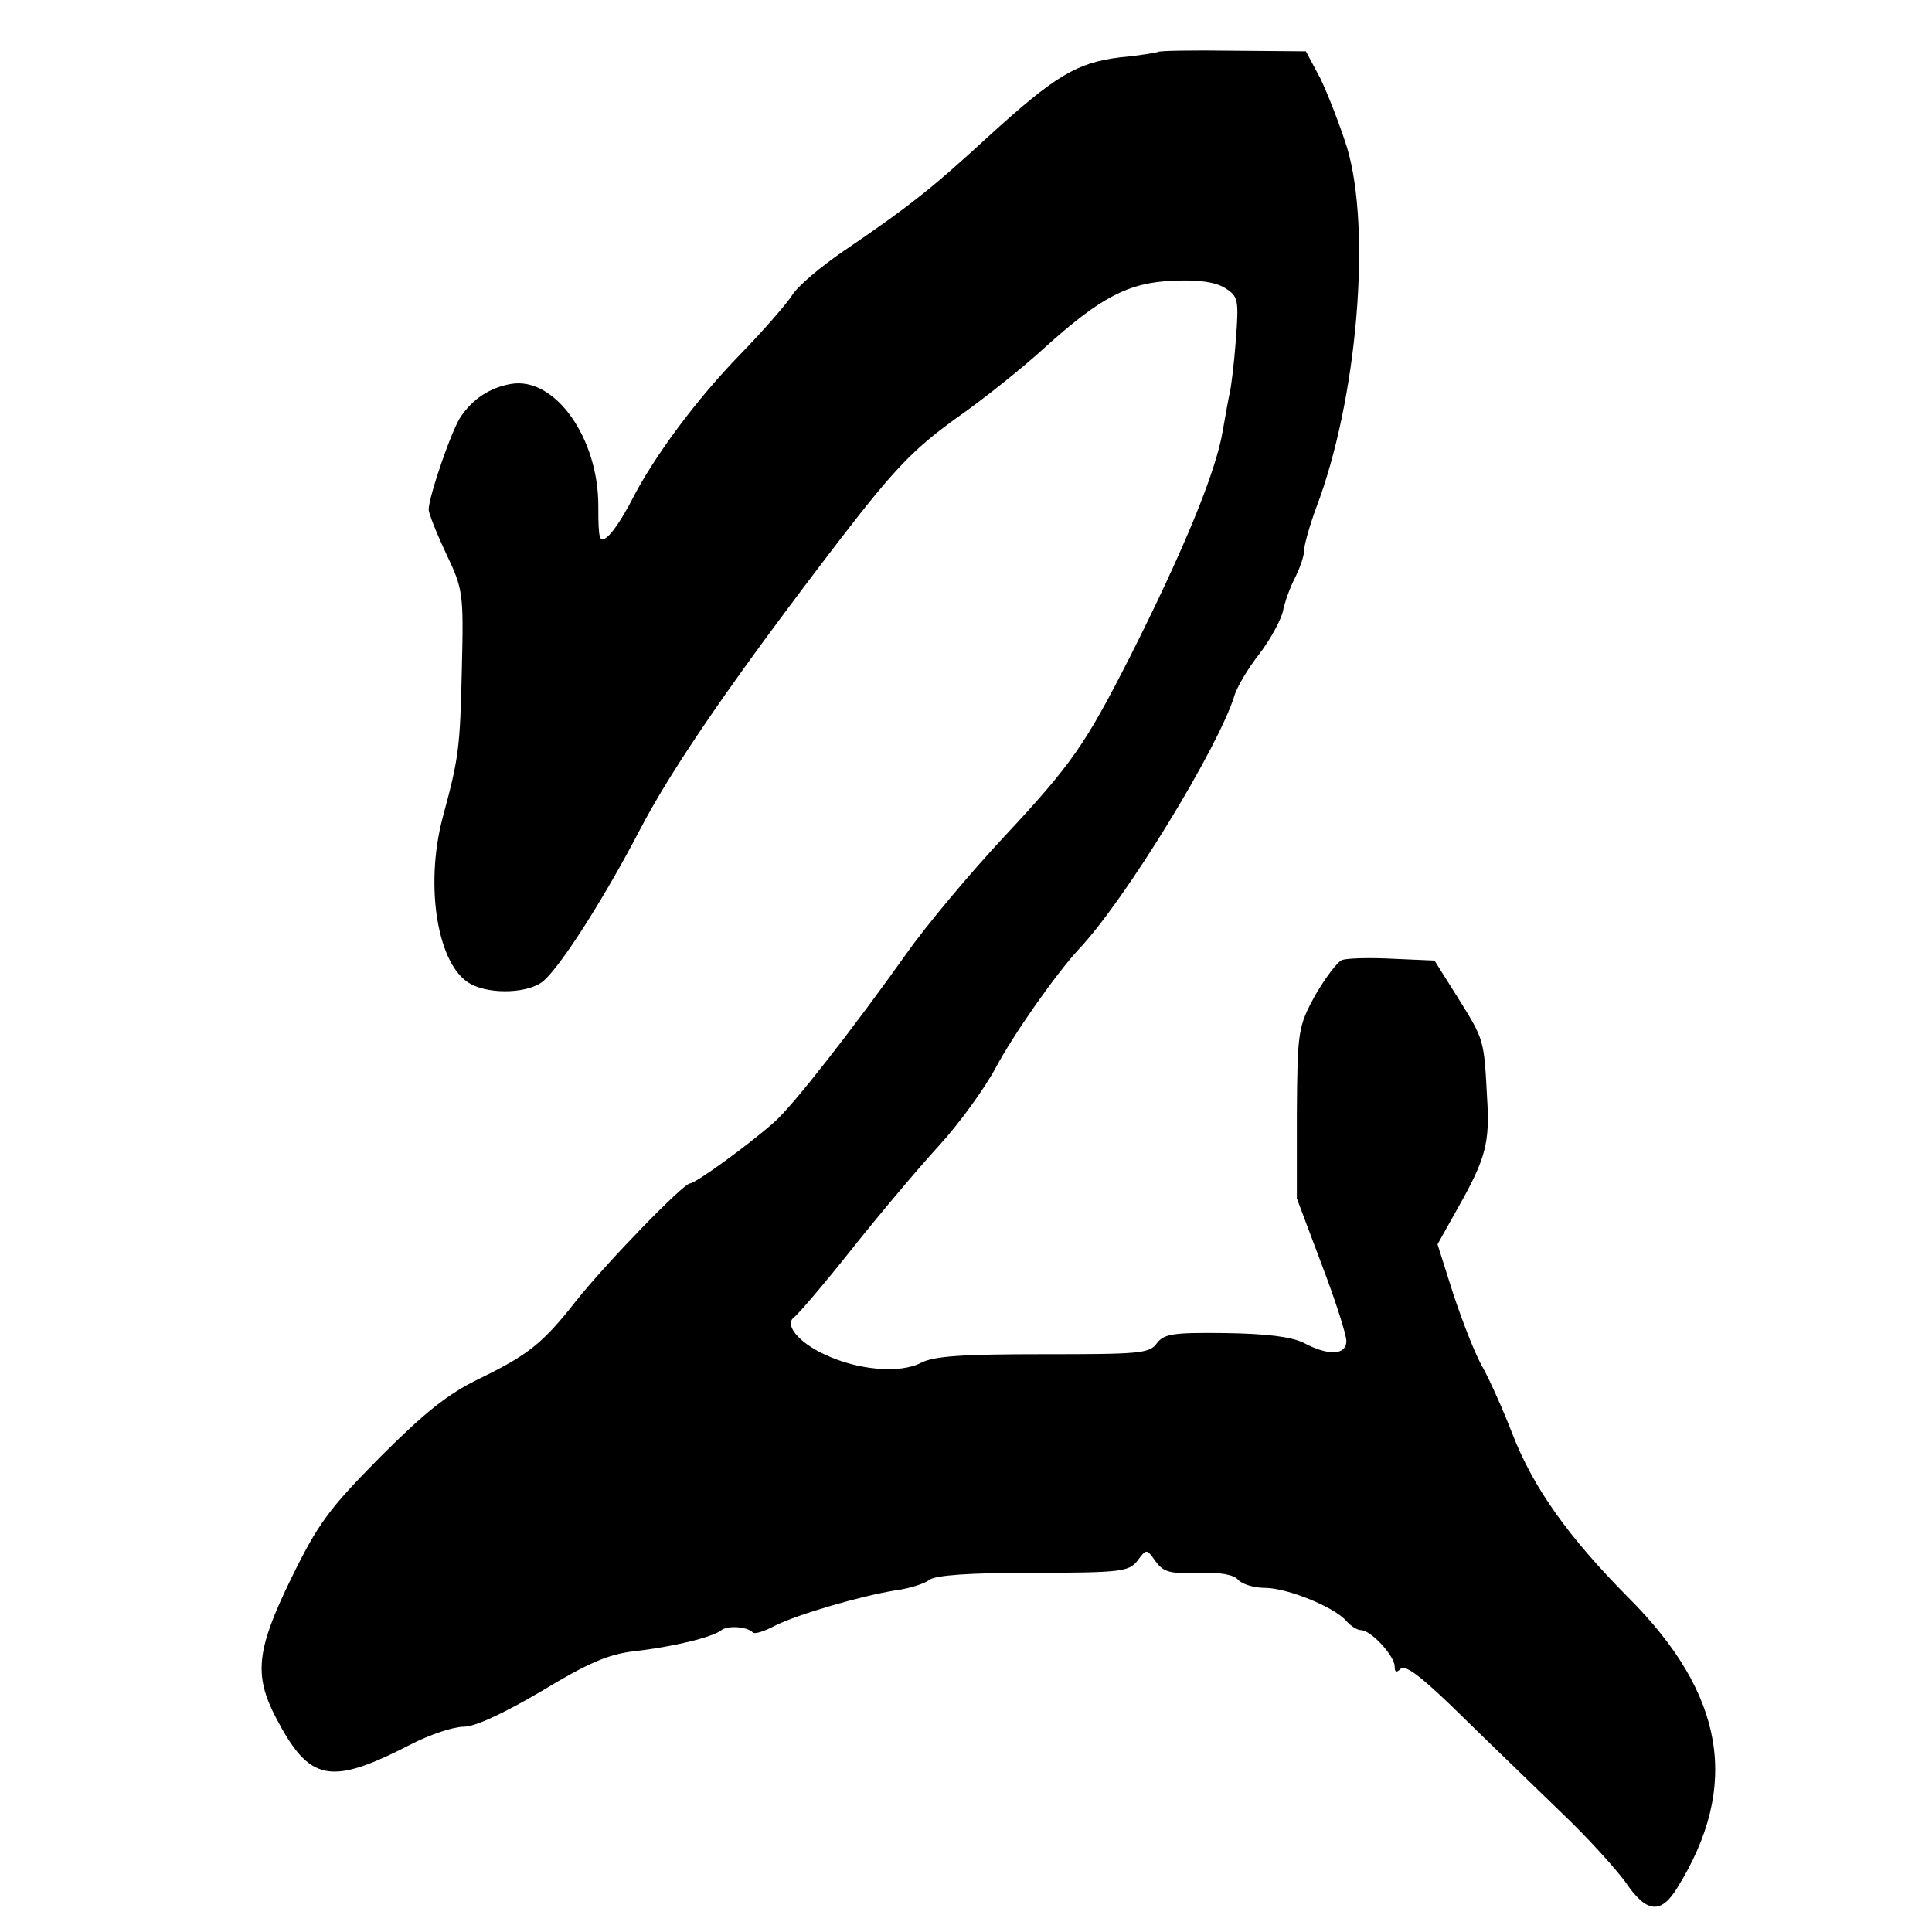
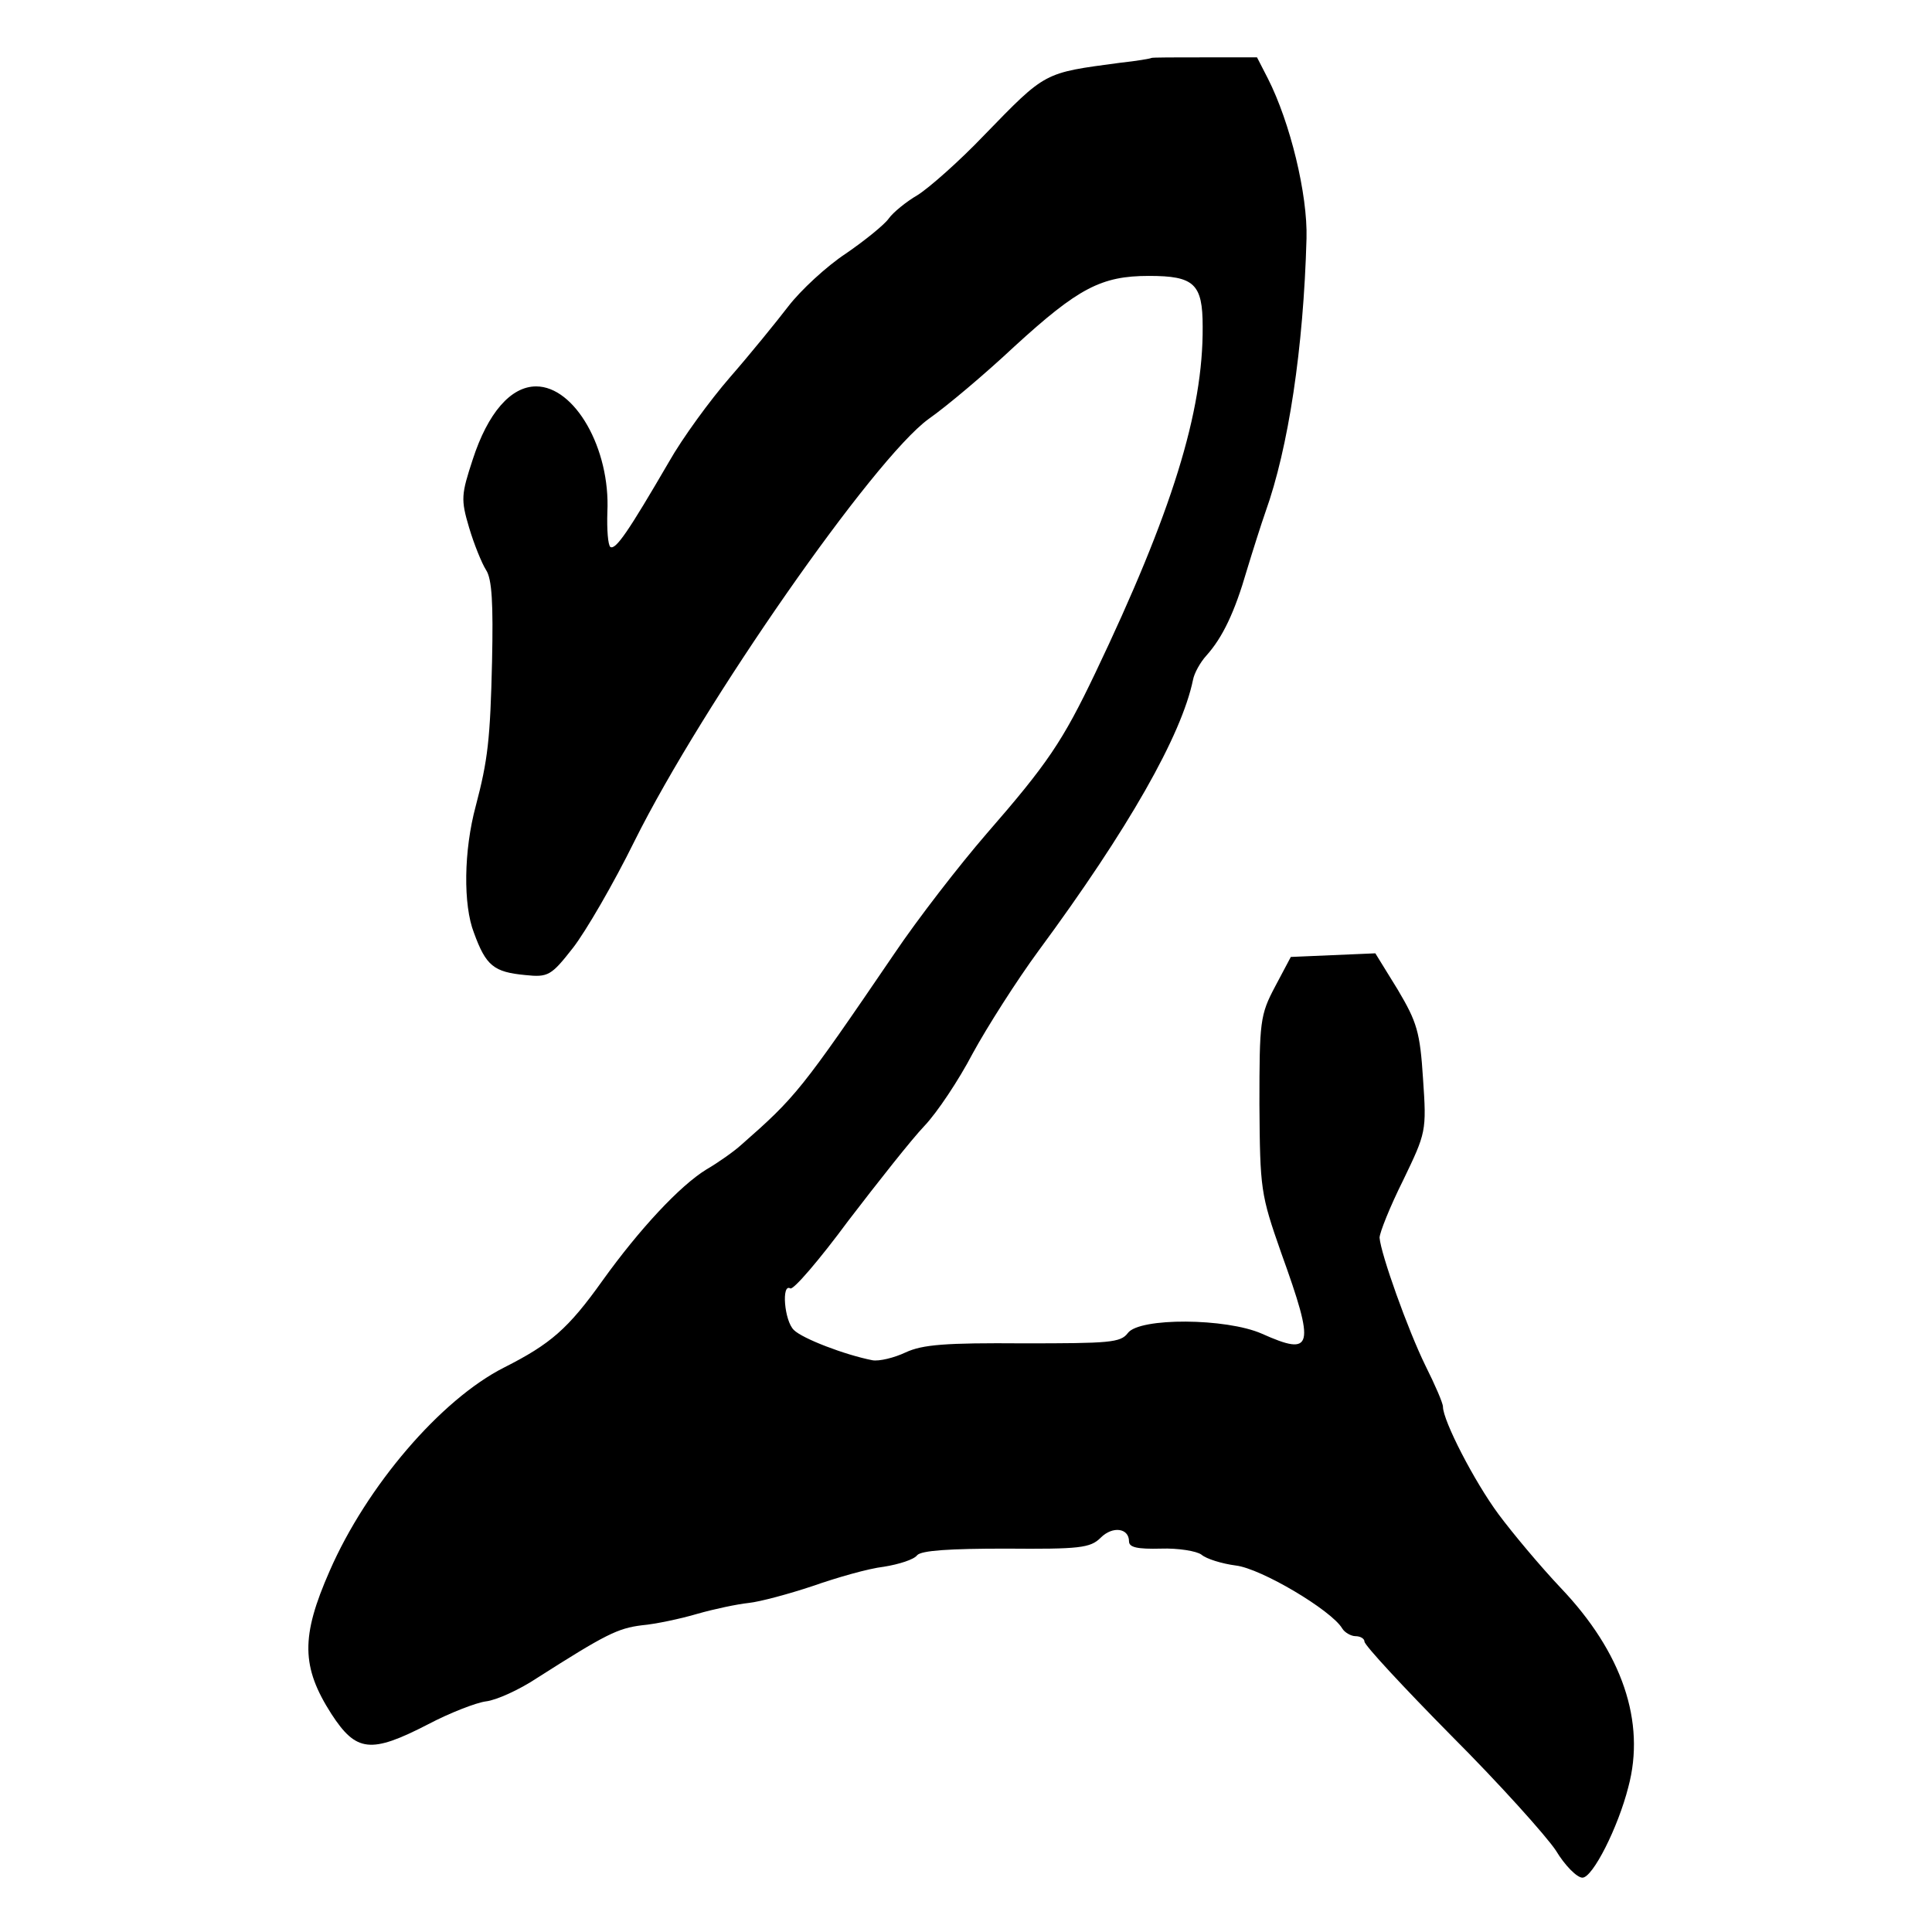
<svg xmlns="http://www.w3.org/2000/svg" version="1.0" width="16pt" height="16pt" viewBox="0 0 16 16" preserveAspectRatio="xMidYMid meet">
  <g transform="translate(0,16) scale(0.005,-0.005)" fill="#000000" stroke="none">
-     <path d="M1918 3114 c-2 -1 -30 -6 -63 -9 -72 -9 -107 -30 -219 -132 -90 -83 -130 -115 -239 -189 -38 -26 -76 -58 -85 -73 -9 -14 -47 -58 -85 -97 -73 -75 -144 -170 -182 -245 -13 -25 -30 -51 -39 -58 -13 -11 -15 -5 -15 49 1 114 -72 217 -145 204 -34 -6 -62 -24 -82 -53 -15 -20 -54 -134 -54 -155 0 -6 13 -39 29 -73 28 -59 29 -65 26 -190 -3 -133 -5 -148 -32 -248 -30 -114 -8 -246 47 -275 34 -18 98 -15 121 6 30 27 100 137 158 248 55 106 158 255 332 482 90 117 122 150 191 200 46 32 112 85 147 117 94 85 140 109 214 112 42 2 70 -2 86 -12 22 -14 23 -19 18 -86 -3 -40 -8 -79 -10 -87 -2 -8 -7 -37 -12 -65 -11 -66 -64 -196 -155 -376 -72 -141 -94 -174 -207 -295 -56 -60 -129 -147 -162 -194 -89 -125 -188 -252 -219 -279 -43 -38 -130 -101 -139 -101 -11 0 -140 -133 -189 -195 -55 -70 -79 -89 -159 -128 -54 -26 -92 -57 -166 -131 -84 -85 -102 -109 -147 -201 -57 -117 -62 -159 -25 -230 56 -107 90 -113 224 -44 31 16 70 29 87 29 19 0 66 22 129 59 76 46 110 61 153 66 63 7 130 23 145 35 10 8 43 6 52 -4 3 -3 19 2 36 11 37 19 144 50 201 59 23 3 47 11 55 17 9 8 68 12 172 12 146 0 159 2 173 20 15 20 15 20 30 -1 13 -18 24 -21 71 -19 36 1 59 -3 66 -12 7 -7 26 -13 44 -13 37 0 116 -32 135 -55 7 -8 18 -15 24 -15 17 0 56 -43 56 -60 0 -10 3 -11 10 -4 8 8 39 -17 103 -80 51 -50 126 -122 166 -161 40 -38 86 -89 103 -112 35 -52 59 -54 86 -10 105 169 79 321 -81 481 -99 100 -157 181 -192 271 -15 39 -37 88 -49 110 -13 22 -34 77 -49 122 l-26 82 33 59 c47 83 54 109 49 185 -5 96 -5 95 -48 164 l-39 62 -69 3 c-37 2 -75 1 -84 -2 -8 -3 -28 -30 -45 -59 -28 -52 -29 -58 -30 -195 l0 -141 41 -109 c23 -60 41 -117 41 -127 0 -24 -30 -25 -71 -3 -21 10 -61 15 -130 16 -85 1 -101 -1 -113 -17 -12 -17 -30 -18 -187 -18 -135 0 -181 -3 -203 -14 -36 -19 -107 -12 -161 14 -43 20 -66 49 -50 61 6 4 49 54 95 112 46 58 111 135 144 171 34 37 76 95 95 130 29 55 100 156 138 197 76 80 232 335 258 421 4 13 22 44 41 68 19 25 36 57 39 71 3 15 12 40 20 55 8 16 15 36 15 45 0 9 9 41 20 71 68 178 92 461 51 597 -12 38 -32 89 -44 114 l-24 45 -121 1 c-67 1 -123 0 -124 -2z" />
+     <path d="M1907 3104 c-1 -1 -24 -5 -52 -8 -127 -17 -122 -14 -225 -120 -41 -43 -91 -87 -110 -99 -19 -11 -41 -29 -48 -39 -7 -10 -39 -36 -71 -58 -32 -21 -75 -61 -95 -87 -20 -26 -63 -79 -97 -118 -33 -38 -79 -101 -101 -140 -67 -115 -88 -146 -97 -141 -4 3 -6 29 -5 58 5 105 -54 208 -118 208 -42 0 -80 -44 -105 -121 -19 -58 -20 -66 -6 -113 8 -27 21 -59 28 -70 10 -15 12 -56 10 -151 -3 -130 -7 -164 -27 -240 -20 -74 -21 -164 -3 -210 20 -55 33 -65 85 -70 38 -4 43 -1 79 45 21 27 67 106 102 177 113 227 396 633 487 699 30 21 94 75 142 120 106 97 144 117 223 117 75 0 89 -13 89 -84 1 -141 -51 -308 -178 -574 -54 -113 -79 -150 -180 -266 -45 -52 -114 -141 -153 -199 -154 -226 -163 -237 -253 -316 -12 -11 -39 -30 -58 -41 -44 -27 -111 -99 -172 -184 -57 -80 -86 -105 -163 -144 -105 -53 -228 -197 -289 -337 -48 -109 -47 -159 3 -237 41 -63 65 -66 160 -17 36 19 80 36 96 38 17 2 55 19 85 39 113 72 133 82 173 87 23 2 65 11 92 19 28 8 66 16 85 18 19 2 67 15 106 28 40 14 92 29 118 32 25 4 50 12 55 19 7 8 54 11 147 11 122 -1 140 1 157 18 20 20 47 16 47 -6 0 -10 14 -13 53 -12 28 1 59 -4 67 -10 8 -7 34 -15 57 -18 42 -5 158 -74 176 -104 4 -7 15 -13 22 -13 8 0 15 -4 15 -9 0 -6 65 -76 144 -156 80 -80 157 -166 173 -190 15 -25 35 -45 44 -45 17 0 59 83 76 150 29 108 -10 223 -112 330 -34 36 -80 91 -103 122 -40 54 -92 155 -92 178 0 6 -13 36 -29 68 -29 59 -74 185 -76 212 0 8 17 51 39 95 38 79 39 81 33 168 -5 78 -10 94 -42 148 l-37 60 -70 -3 -70 -3 -26 -49 c-25 -47 -26 -58 -26 -195 1 -141 2 -149 36 -246 57 -158 53 -172 -32 -134 -59 26 -203 27 -222 1 -12 -16 -31 -17 -173 -17 -129 1 -167 -2 -195 -15 -19 -9 -44 -15 -55 -13 -46 9 -116 36 -130 50 -16 15 -21 78 -6 69 5 -3 48 47 96 112 49 64 105 135 126 157 21 22 57 76 80 120 24 44 73 121 109 170 149 202 237 357 256 449 2 11 12 29 22 40 27 30 47 72 67 141 10 33 24 77 31 97 38 106 63 271 68 453 2 73 -27 192 -64 265 l-18 35 -86 0 c-48 0 -88 0 -89 -1z" />
  </g>
</svg>
